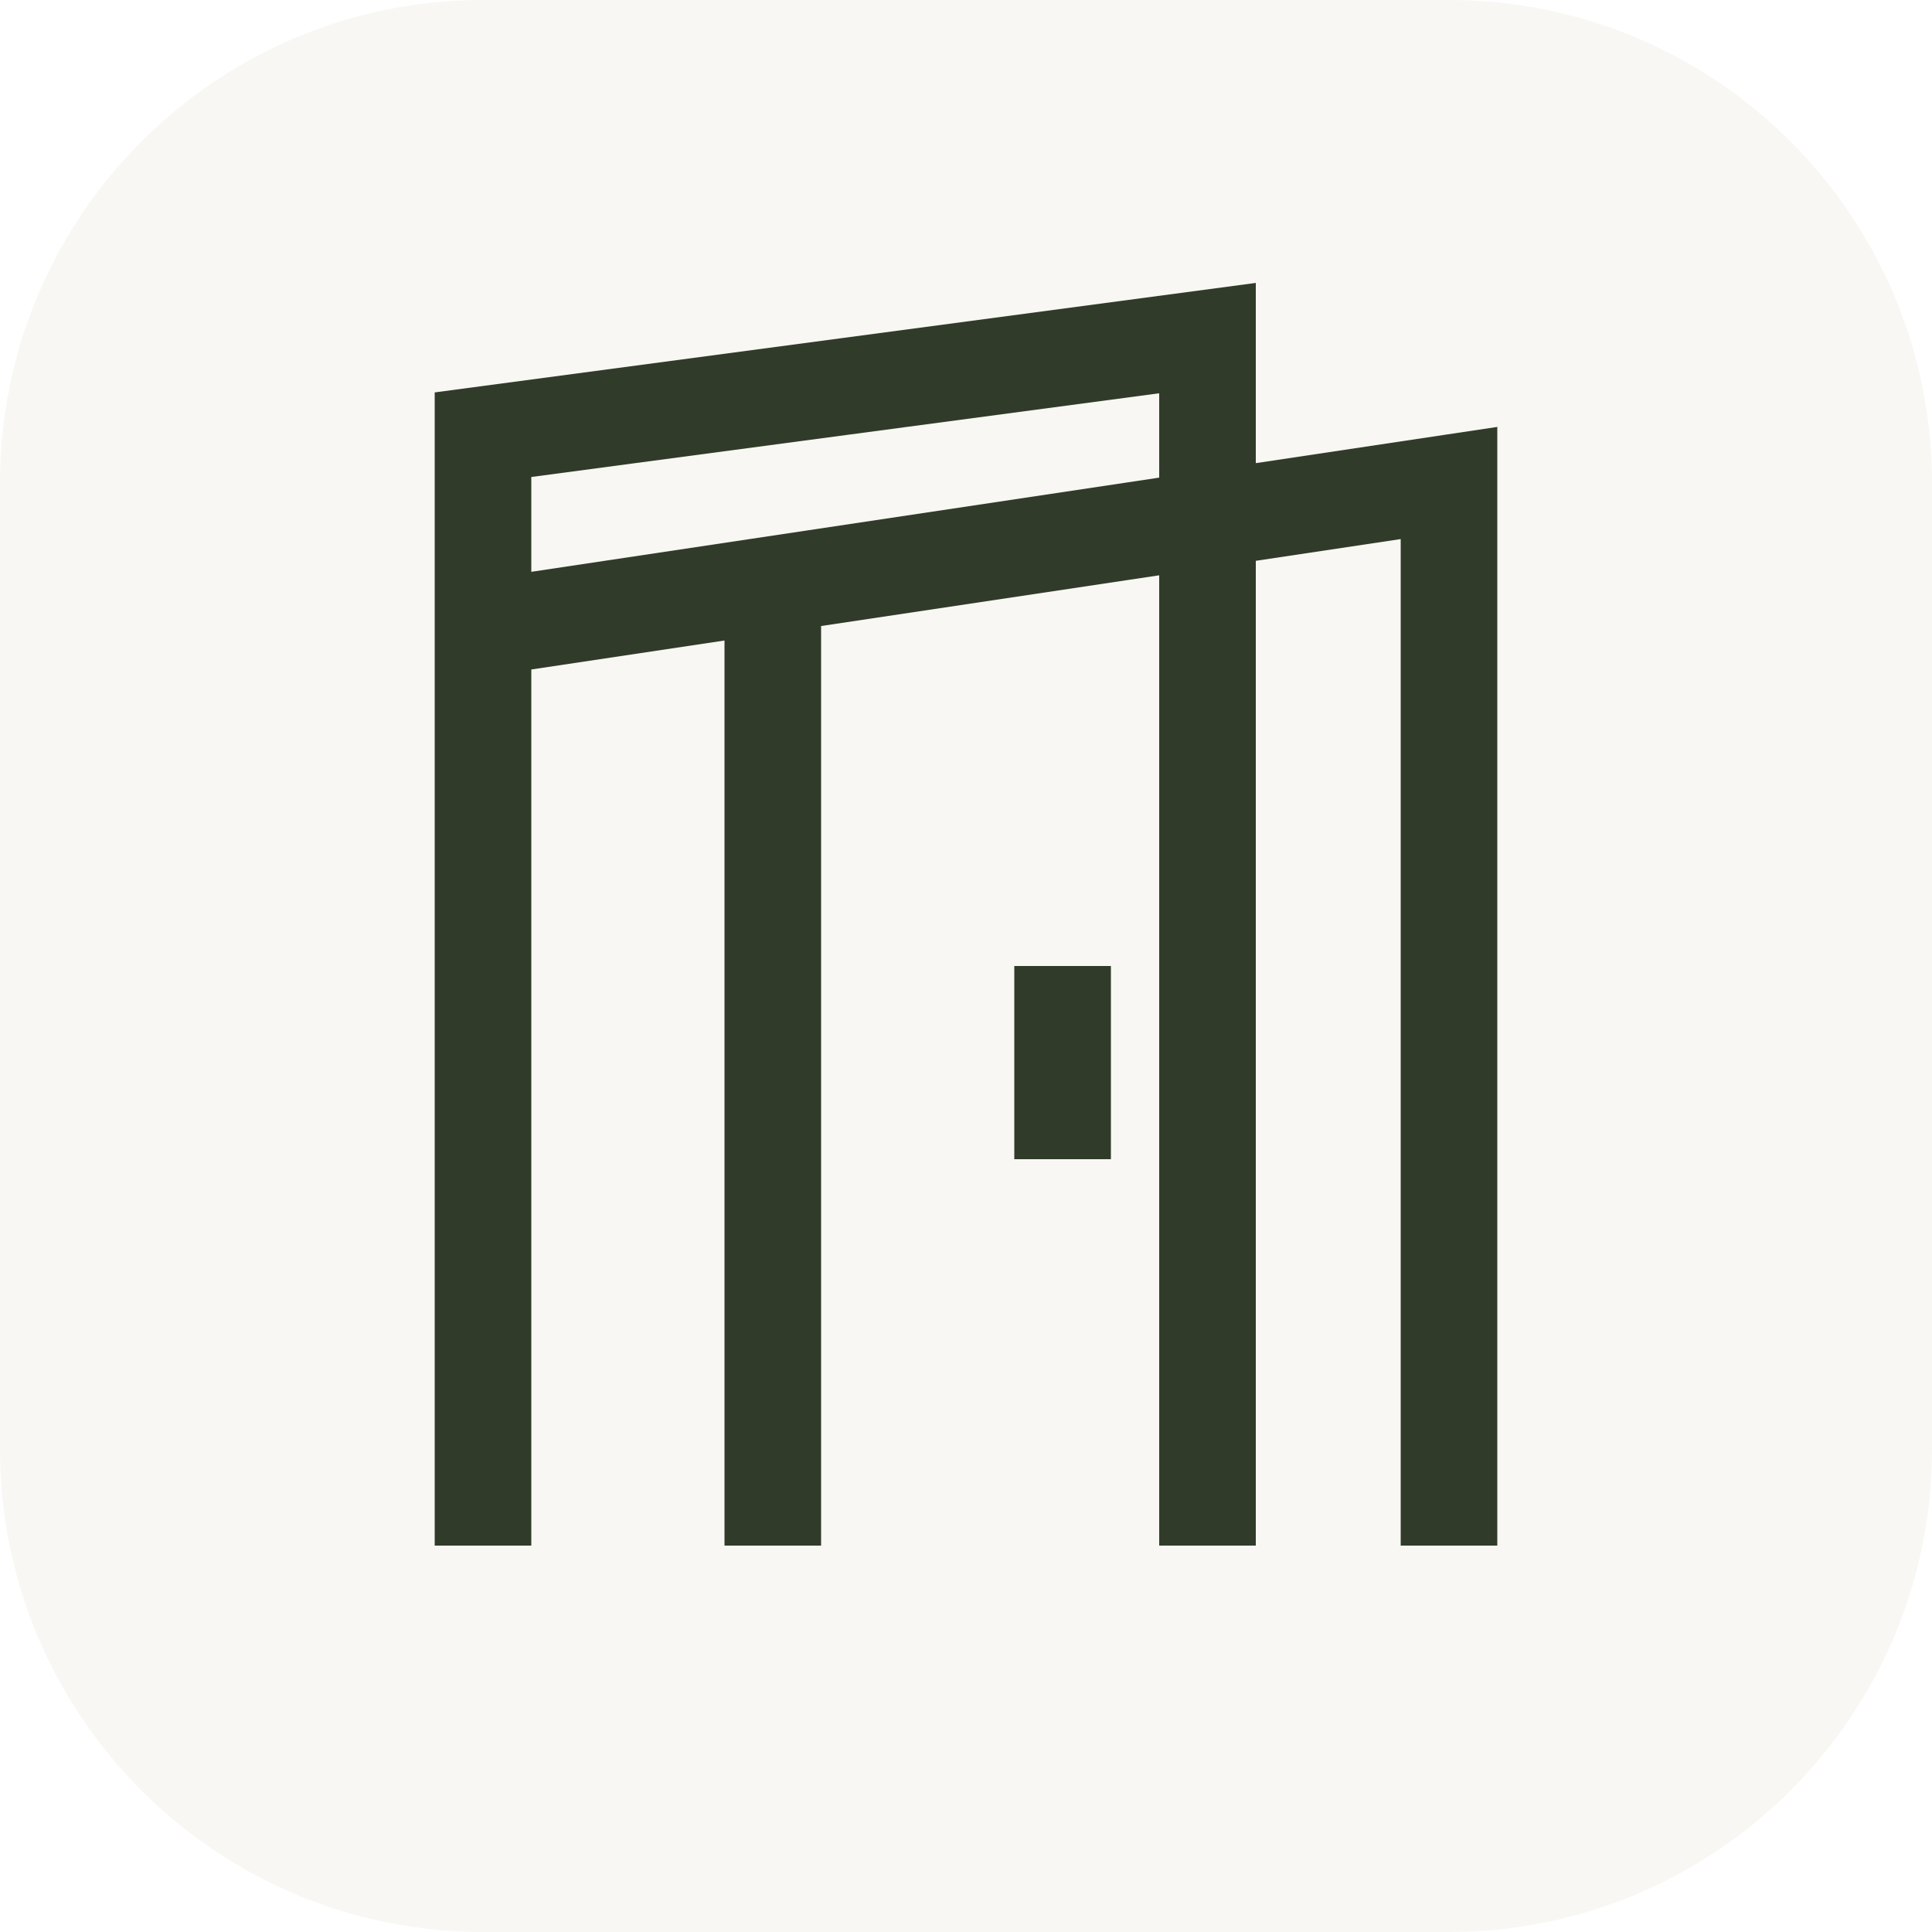
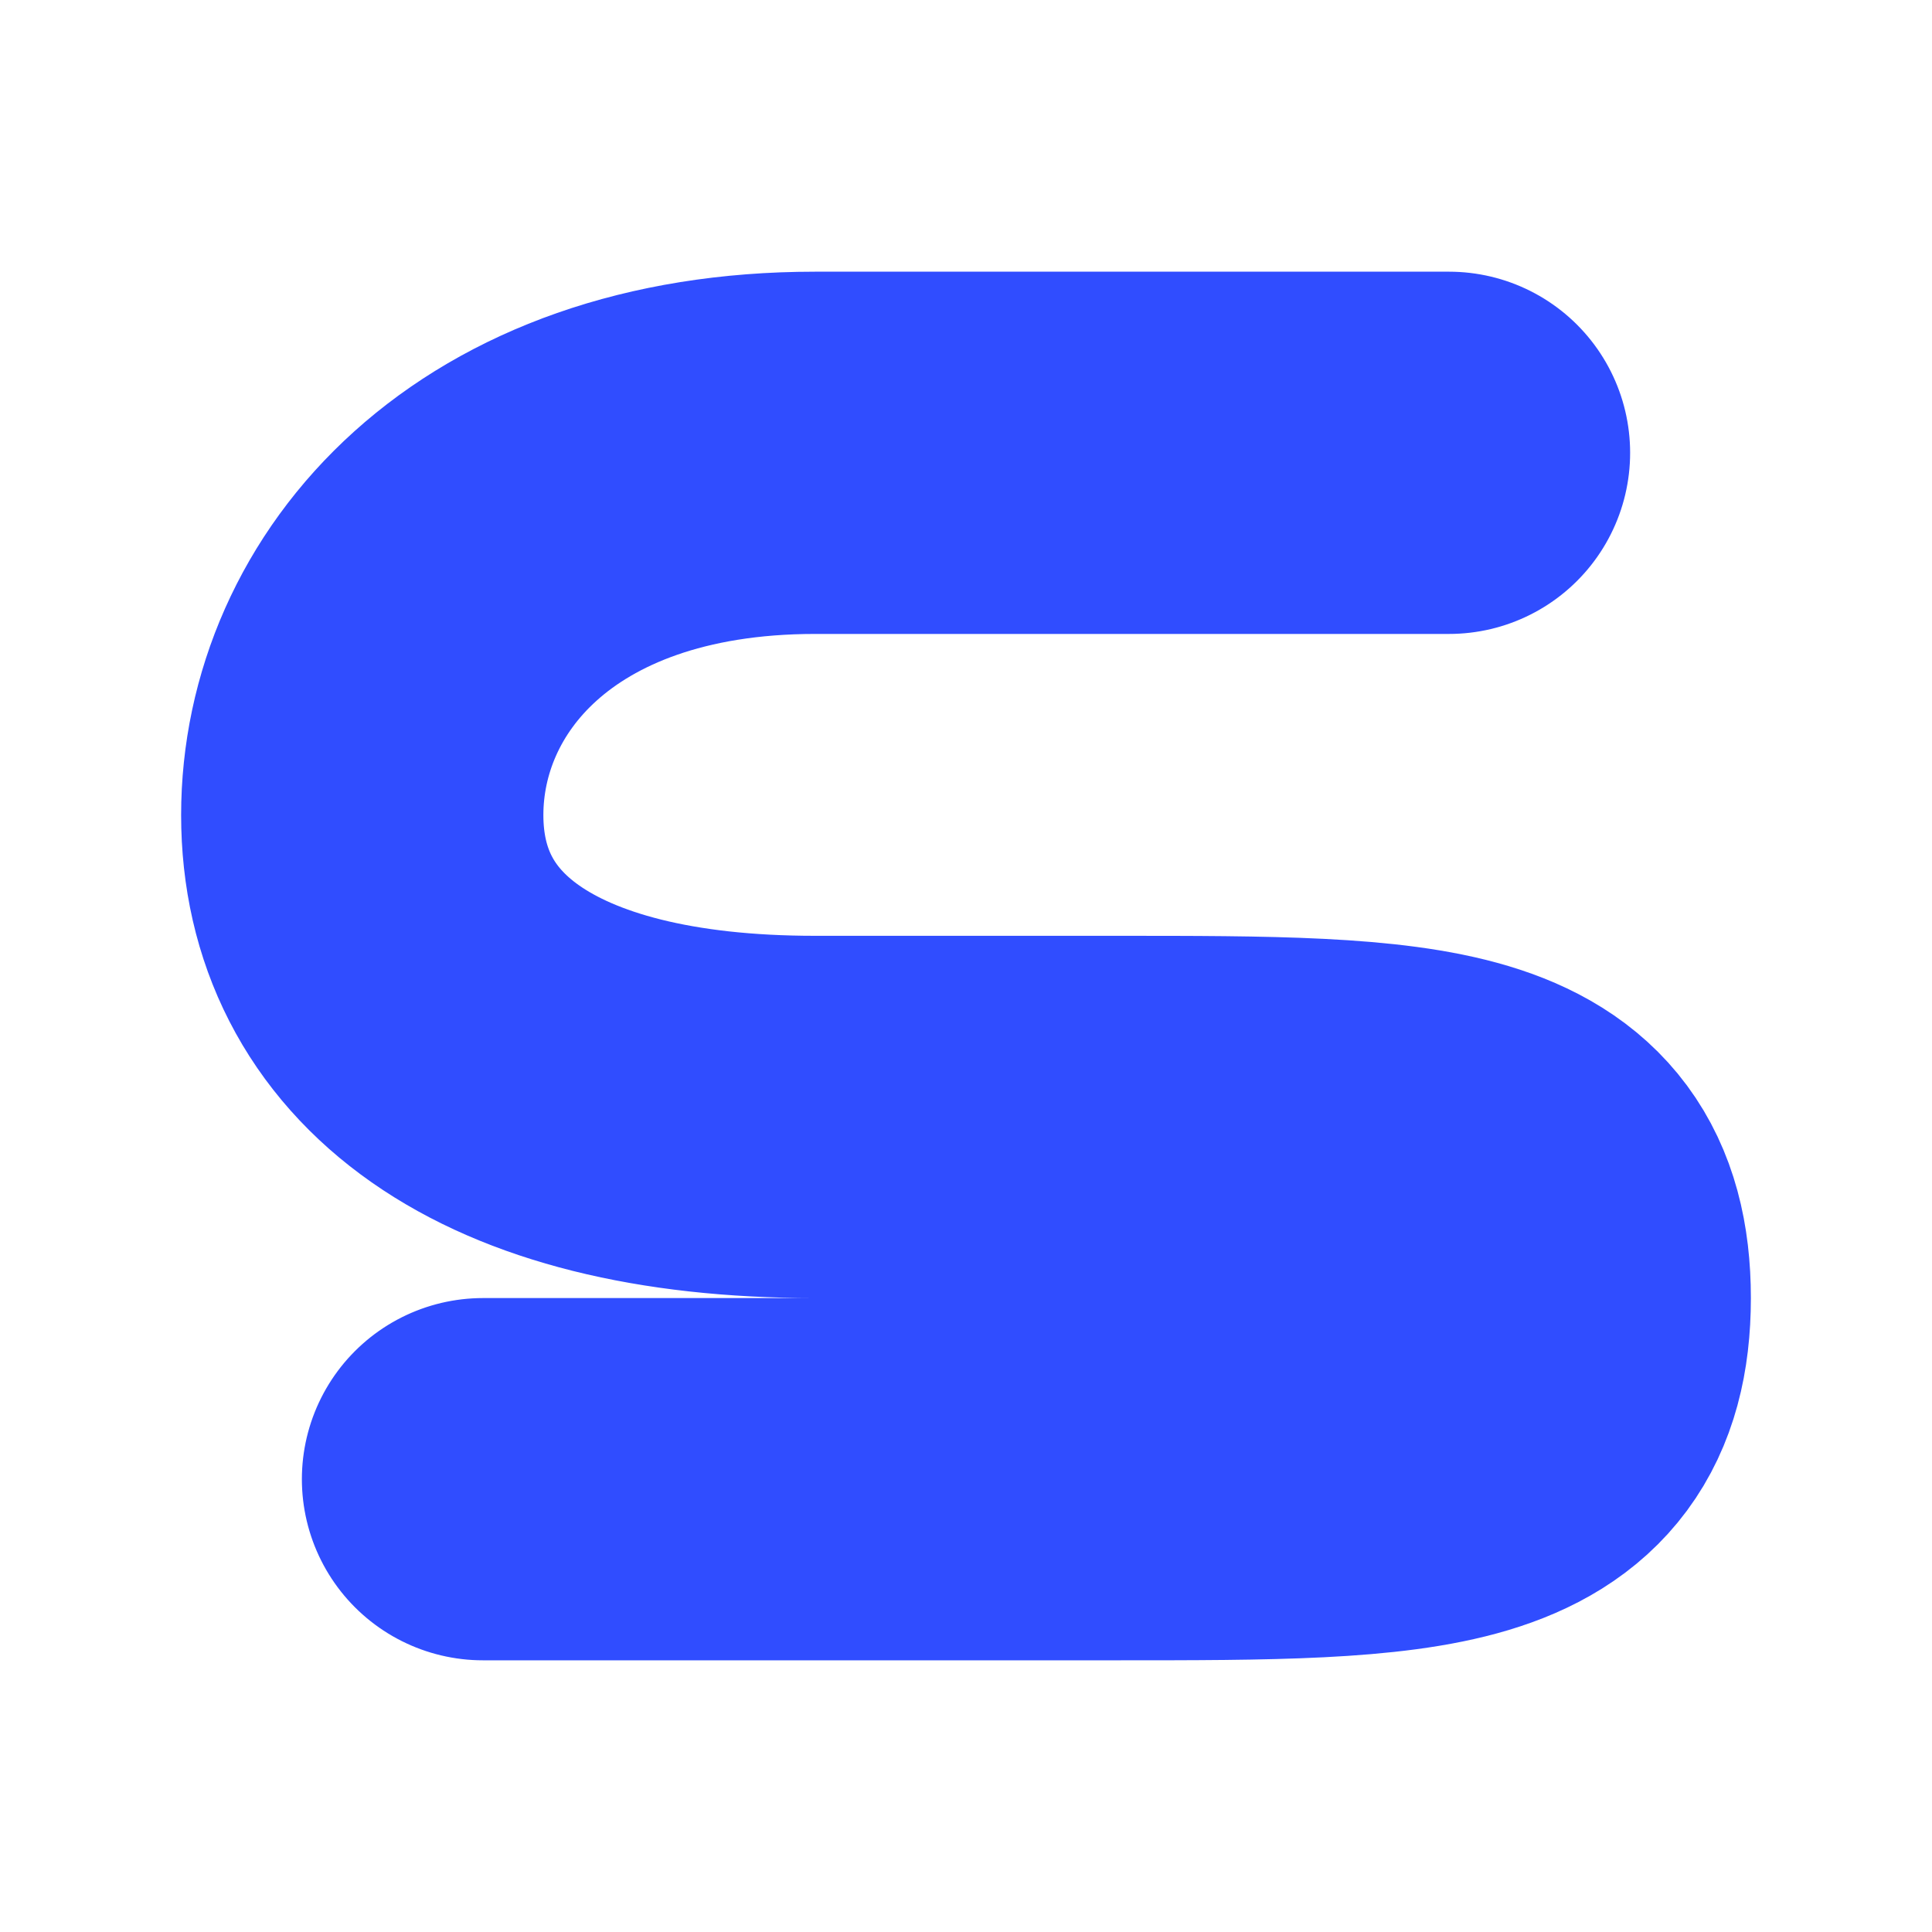
- <svg xmlns="http://www.w3.org/2000/svg" viewBox="0 0 40 40">
-   <rect width="40" height="40" rx="10" fill="#f8f7f3" />
-   <path d="M10 32V9l15-2v25M10 13l20-3v22M16 12v20M22 20v4" fill="none" stroke="#303c29" stroke-width="2" />
+ <svg xmlns="http://www.w3.org/2000/svg" viewBox="0 0 64 64">
+   <path d="M48 15H27C17 15 12 21 12 27s5 10 15 10h10c10 0 15 0 15 6s-5 6-15 6H16" fill="none" stroke="#304dff" stroke-width="12" stroke-linecap="round" stroke-linejoin="round" />
</svg>
